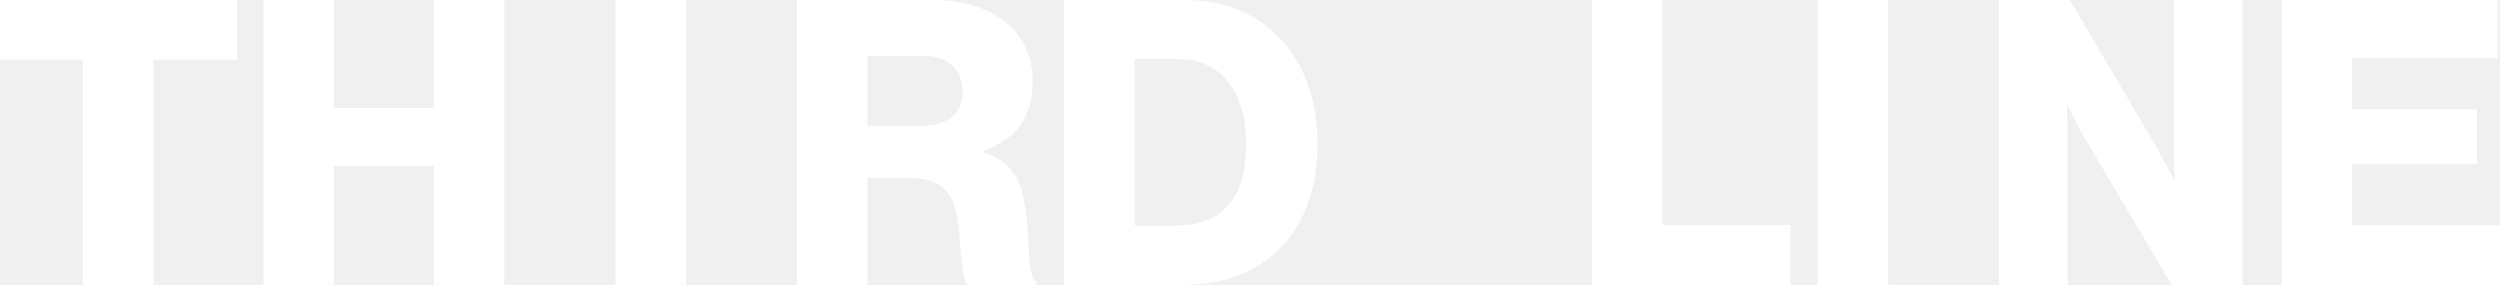
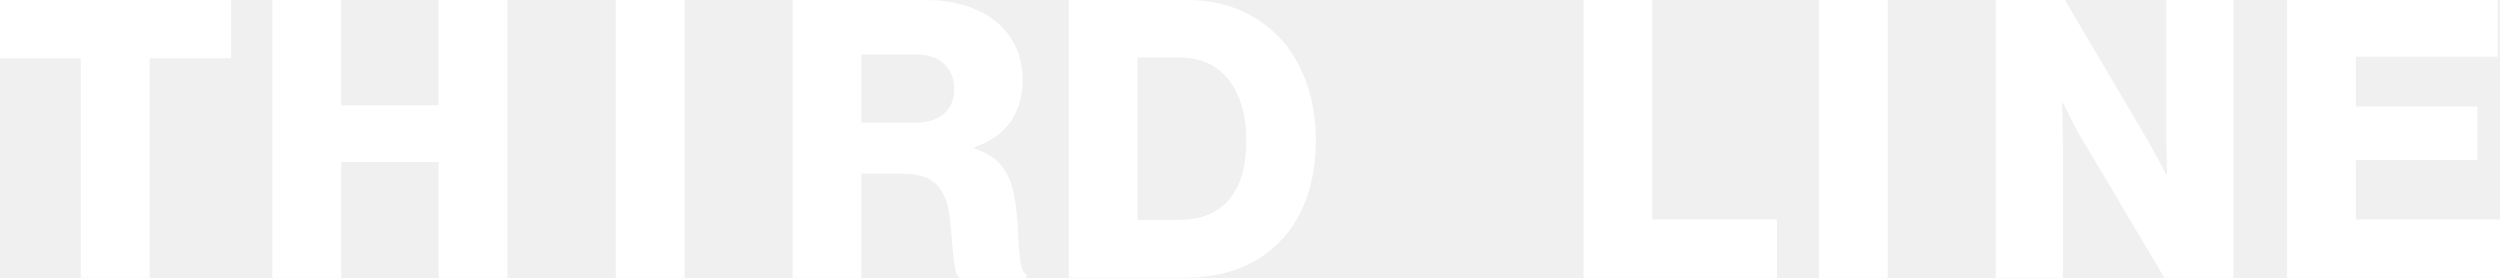
- <svg xmlns="http://www.w3.org/2000/svg" id="Layer_1" data-name="Layer 1" viewBox="0 0 941.24 107.25">
+ <svg xmlns="http://www.w3.org/2000/svg" id="Layer_1" data-name="Layer 1" viewBox="0 0 965.24 107.25">
  <defs>
    <style>
      .cls-1 {
        fill: #fff;
      }
    </style>
  </defs>
-   <g id="white">
-     <path class="cls-1" d="M31.2,22.5H0V0h89.25v22.5h-31.5v84.75h-26.55V22.5Z" />
-     <path class="cls-1" d="M99.15,0h26.55v40.65h37.65V0h26.55v107.25h-26.55v-44.7h-37.65v44.7h-26.55V0Z" />
-     <path class="cls-1" d="M231.75,0h26.55v107.25h-26.55V0Z" />
-     <path class="cls-1" d="M300,0h51.3c5.3,0,10.25.67,14.85,2.02s8.57,3.33,11.93,5.93c3.35,2.6,5.97,5.83,7.88,9.67,1.9,3.85,2.85,8.28,2.85,13.27,0,6.3-1.53,11.65-4.57,16.05-3.05,4.4-7.73,7.7-14.03,9.9v.45c4.7,1.6,8.27,3.93,10.72,6.97,2.45,3.05,4.07,7.28,4.88,12.68.6,3.5.97,6.93,1.12,10.28.15,3.35.32,6.35.53,9,.2,2.65.5,4.85.9,6.6.4,1.75,1.05,2.78,1.95,3.07v1.35h-25.8c-.7-.4-1.22-1.42-1.57-3.08-.35-1.65-.65-3.65-.9-6-.25-2.35-.47-4.9-.67-7.65-.2-2.75-.5-5.47-.9-8.17-.7-5-2.43-8.8-5.18-11.4-2.75-2.6-6.97-3.9-12.67-3.9h-16.05v40.2h-26.55V0ZM346.5,47.4c5.3,0,9.28-1.15,11.93-3.45,2.65-2.3,3.97-5.5,3.97-9.6s-1.28-7.1-3.82-9.6c-2.55-2.5-6.38-3.75-11.47-3.75h-20.55v26.4h19.95Z" />
-     <path class="cls-1" d="M400.64,0h45.75c7.4,0,14.15,1.3,20.25,3.9,6.1,2.6,11.33,6.25,15.68,10.95,4.35,4.7,7.72,10.4,10.12,17.1,2.4,6.7,3.6,14.15,3.6,22.35,0,9.5-1.6,17.93-4.8,25.28-3.2,7.35-7.8,13.33-13.8,17.92-4.2,3.2-9,5.62-14.4,7.27-5.4,1.65-11.5,2.48-18.3,2.48h-44.1V0ZM442.79,84.9c8.8,0,15.4-2.62,19.8-7.88,4.4-5.25,6.6-12.82,6.6-22.72s-2.25-17.6-6.75-23.4c-4.5-5.8-10.95-8.7-19.35-8.7h-15.9v62.7h15.6Z" />
-     <path class="cls-1" d="M599.39,0h26.55v84.75h48.15v22.5h-74.7V0Z" />
-     <path class="cls-1" d="M684.29,0h26.55v107.25h-26.55V0Z" />
-     <path class="cls-1" d="M752.54,0h26.7l31.8,53.85c.4.8,1.02,1.95,1.88,3.45.85,1.5,1.67,3,2.48,4.5,1,1.8,2,3.7,3,5.7h.3c-.1-2.4-.15-4.7-.15-6.9-.1-1.9-.15-3.75-.15-5.55V0h25.95v107.25h-26.7l-31.5-53.1c-.5-.7-1.18-1.82-2.03-3.38-.85-1.55-1.68-3.17-2.47-4.88-1-1.9-2.05-3.95-3.15-6.15h-.3c0,2.6.05,5.05.15,7.35,0,2,.02,3.98.07,5.92.05,1.95.08,3.37.08,4.27v49.95h-25.95V0Z" />
-     <path class="cls-1" d="M859.04,0h81.3v21.9h-54.75v19.2h46.95v20.7h-46.95v22.95h55.65v22.5h-82.2V0Z" />
-   </g>
+   <path class="cls-1" d="M31.2,22.5H0V0h89.25v22.5h-31.5v84.75h-26.55V22.5Z" />
+   <path class="cls-1" d="M105.15,0h26.55v40.65h37.65V0h26.55v107.25h-26.55v-44.7h-37.65v44.7h-26.55V0Z" />
+   <path class="cls-1" d="M237.75,0h26.55v107.25h-26.55V0Z" />
+   <path class="cls-1" d="M306,0h51.3c5.3,0,10.25.67,14.85,2.02,4.6,1.35,8.57,3.33,11.92,5.93,3.35,2.6,5.97,5.83,7.88,9.67,1.9,3.85,2.85,8.28,2.85,13.27,0,6.3-1.53,11.65-4.58,16.05-3.05,4.4-7.73,7.7-14.03,9.9v.45c4.7,1.6,8.27,3.93,10.73,6.98,2.45,3.05,4.07,7.27,4.88,12.67.6,3.5.97,6.93,1.12,10.28.15,3.35.32,6.35.52,9,.2,2.65.5,4.85.9,6.6.4,1.75,1.05,2.78,1.95,3.08v1.35h-25.8c-.7-.4-1.23-1.42-1.57-3.08-.35-1.65-.65-3.65-.9-6-.25-2.35-.48-4.9-.67-7.65-.2-2.75-.5-5.48-.9-8.17-.7-5-2.43-8.8-5.17-11.4-2.75-2.6-6.97-3.9-12.67-3.9h-16.05v40.2h-26.55V0ZM352.5,47.4c5.3,0,9.27-1.15,11.93-3.45,2.65-2.3,3.97-5.5,3.97-9.6s-1.28-7.1-3.83-9.6c-2.55-2.5-6.38-3.75-11.47-3.75h-20.55v26.4h19.95Z" />
+   <path class="cls-1" d="M412.64,0h45.75c7.4,0,14.15,1.3,20.25,3.9,6.1,2.6,11.33,6.25,15.68,10.95,4.35,4.7,7.72,10.4,10.12,17.1,2.4,6.7,3.6,14.15,3.6,22.35,0,9.5-1.6,17.93-4.8,25.27-3.2,7.35-7.8,13.33-13.8,17.92-4.2,3.2-9,5.62-14.4,7.28-5.4,1.65-11.5,2.47-18.3,2.47h-44.1V0ZM454.79,84.9c8.8,0,15.4-2.62,19.8-7.88,4.4-5.25,6.6-12.83,6.6-22.73s-2.25-17.6-6.75-23.4c-4.5-5.8-10.95-8.7-19.35-8.7h-15.9v62.7h15.6Z" />
+   <path class="cls-1" d="M611.39,0h26.55v84.75h48.15v22.5h-74.7V0Z" />
+   <path class="cls-1" d="M702.29,0h26.55v107.25h-26.55V0Z" />
+   <path class="cls-1" d="M770.54,0h26.7l31.8,53.85c.4.8,1.02,1.95,1.88,3.45.85,1.5,1.67,3,2.48,4.5,1,1.8,2,3.7,3,5.7h.3c-.1-2.4-.15-4.7-.15-6.9-.1-1.9-.15-3.75-.15-5.55V0h25.95v107.25h-26.7l-31.5-53.1c-.5-.7-1.18-1.82-2.03-3.38-.85-1.55-1.68-3.17-2.47-4.88-1-1.9-2.05-3.95-3.15-6.15h-.3c0,2.6.05,5.05.15,7.35,0,2,.02,3.98.07,5.92.05,1.95.08,3.38.08,4.27v49.95h-25.95V0Z" />
+   <path class="cls-1" d="M883.04,0h81.3v21.9h-54.75v19.2h46.95v20.7h-46.95v22.95h55.65v22.5h-82.2V0Z" />
</svg>
